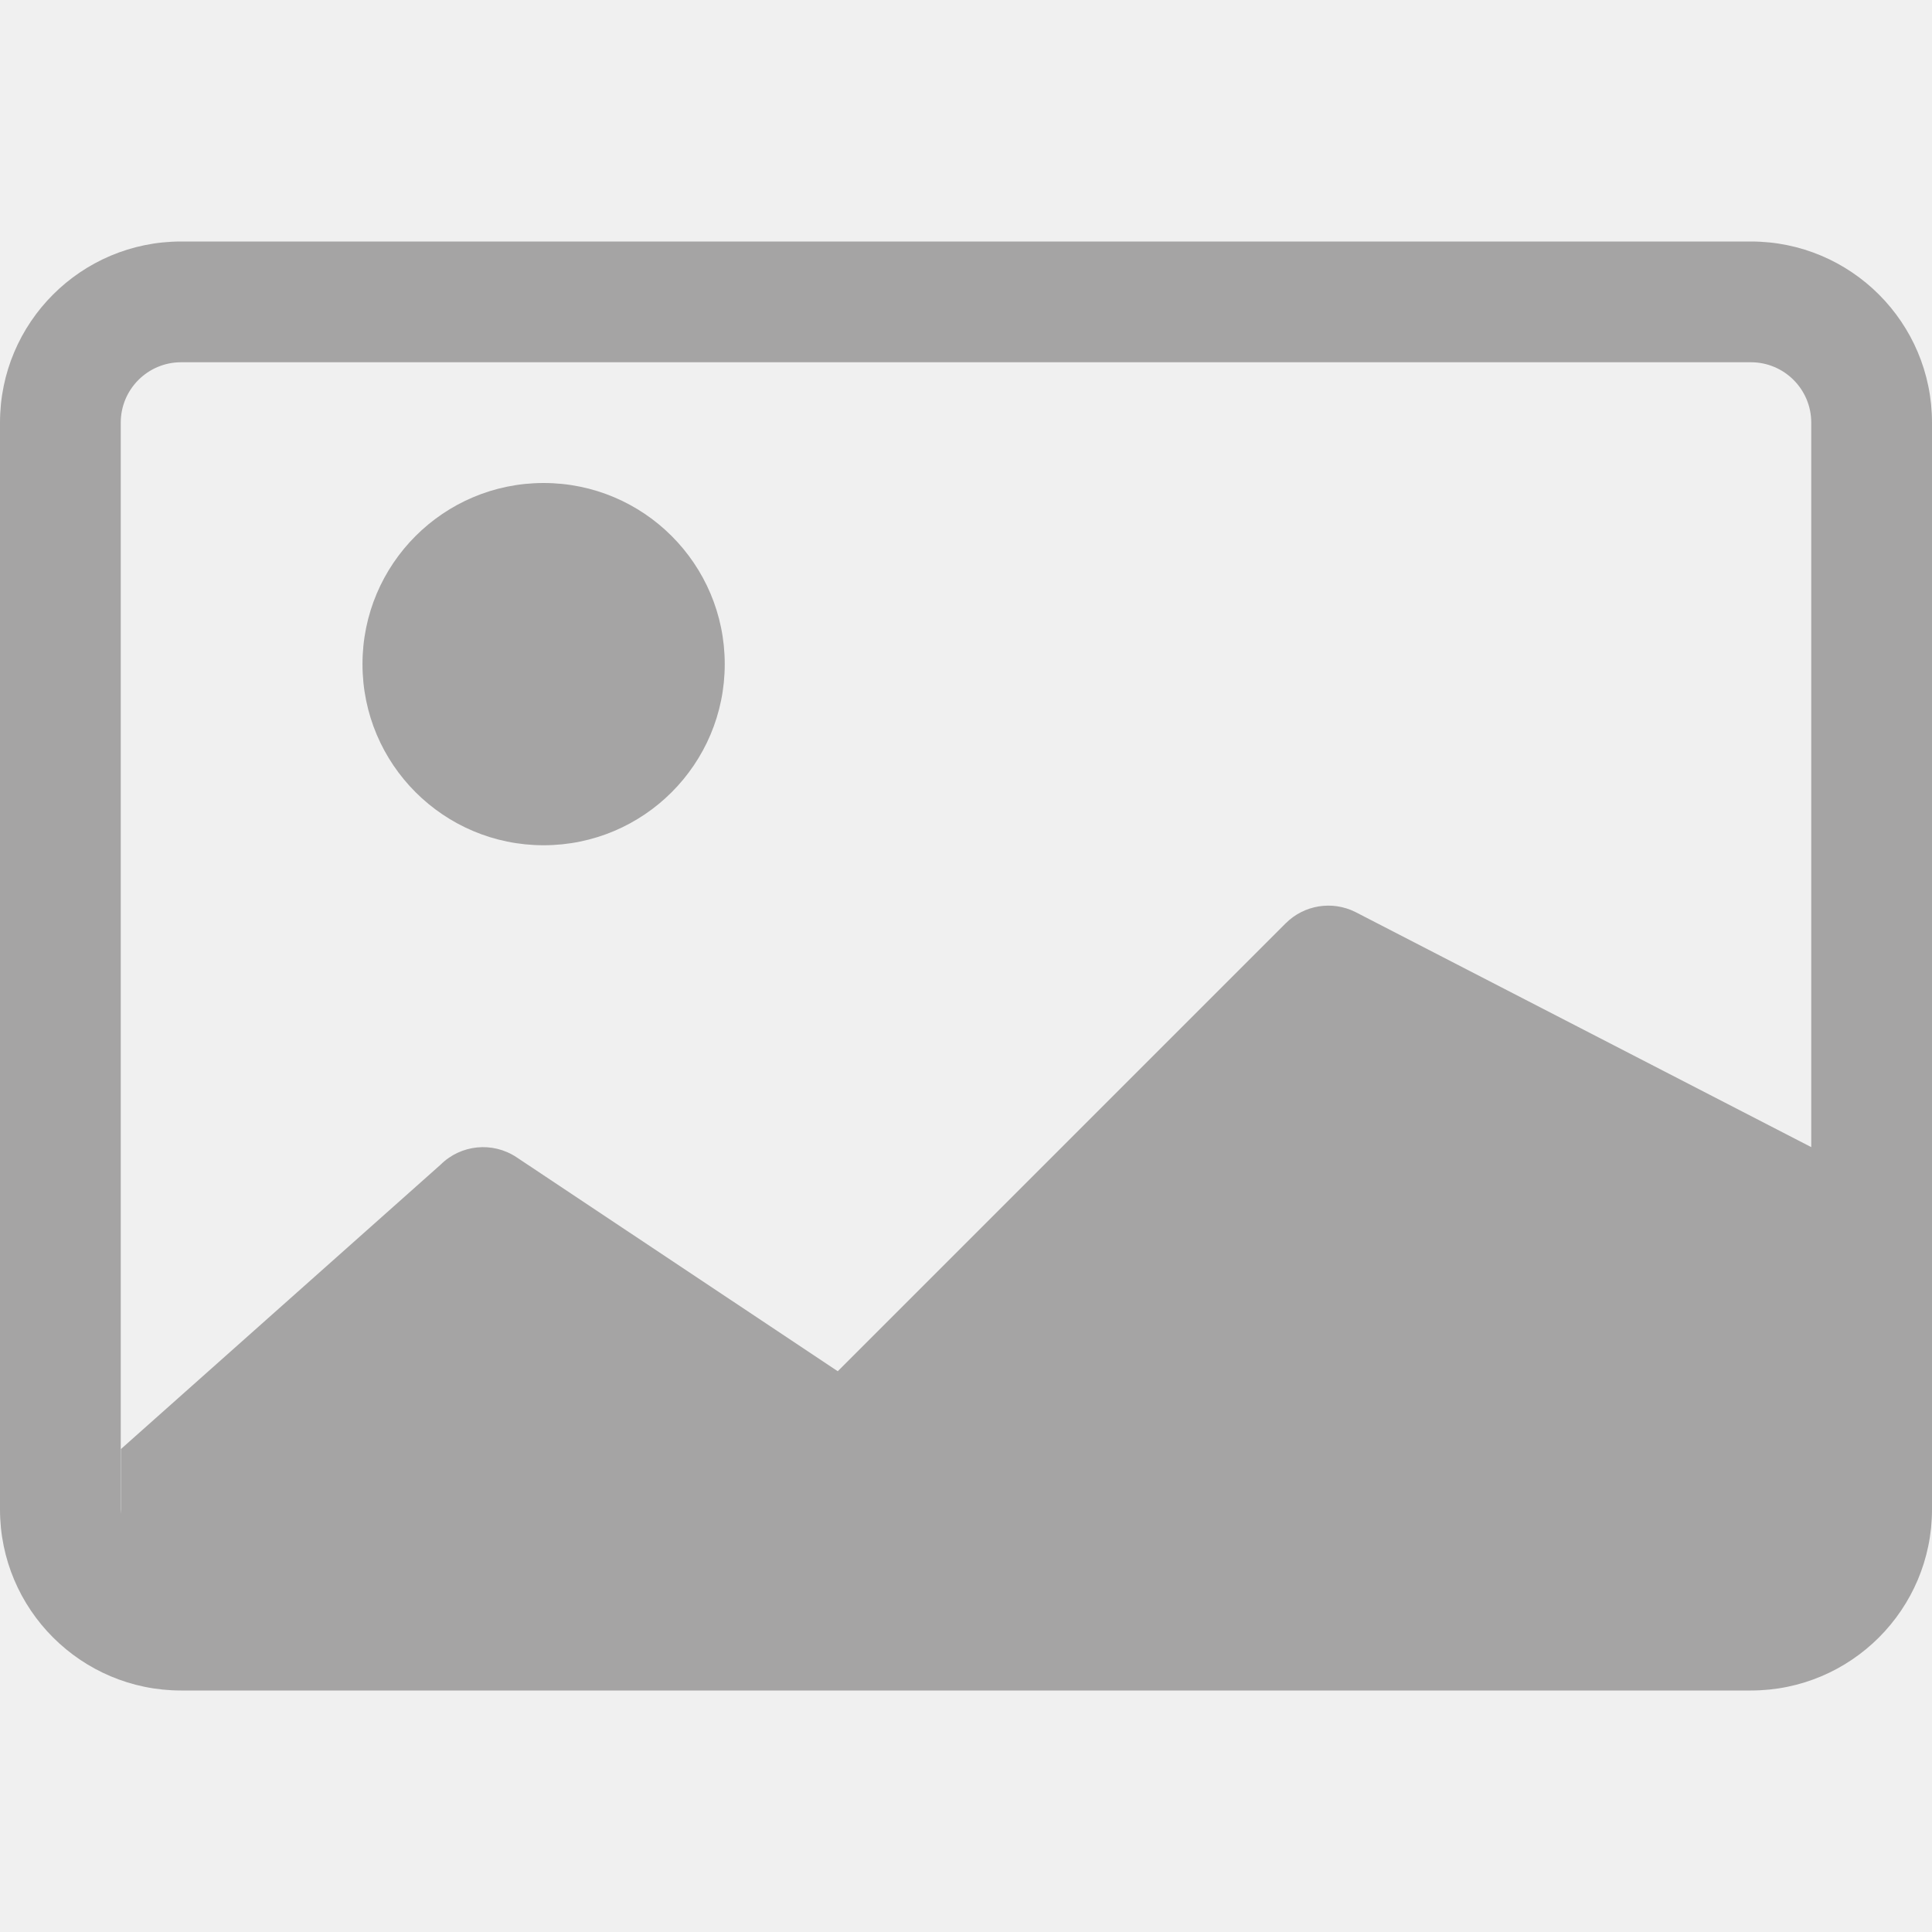
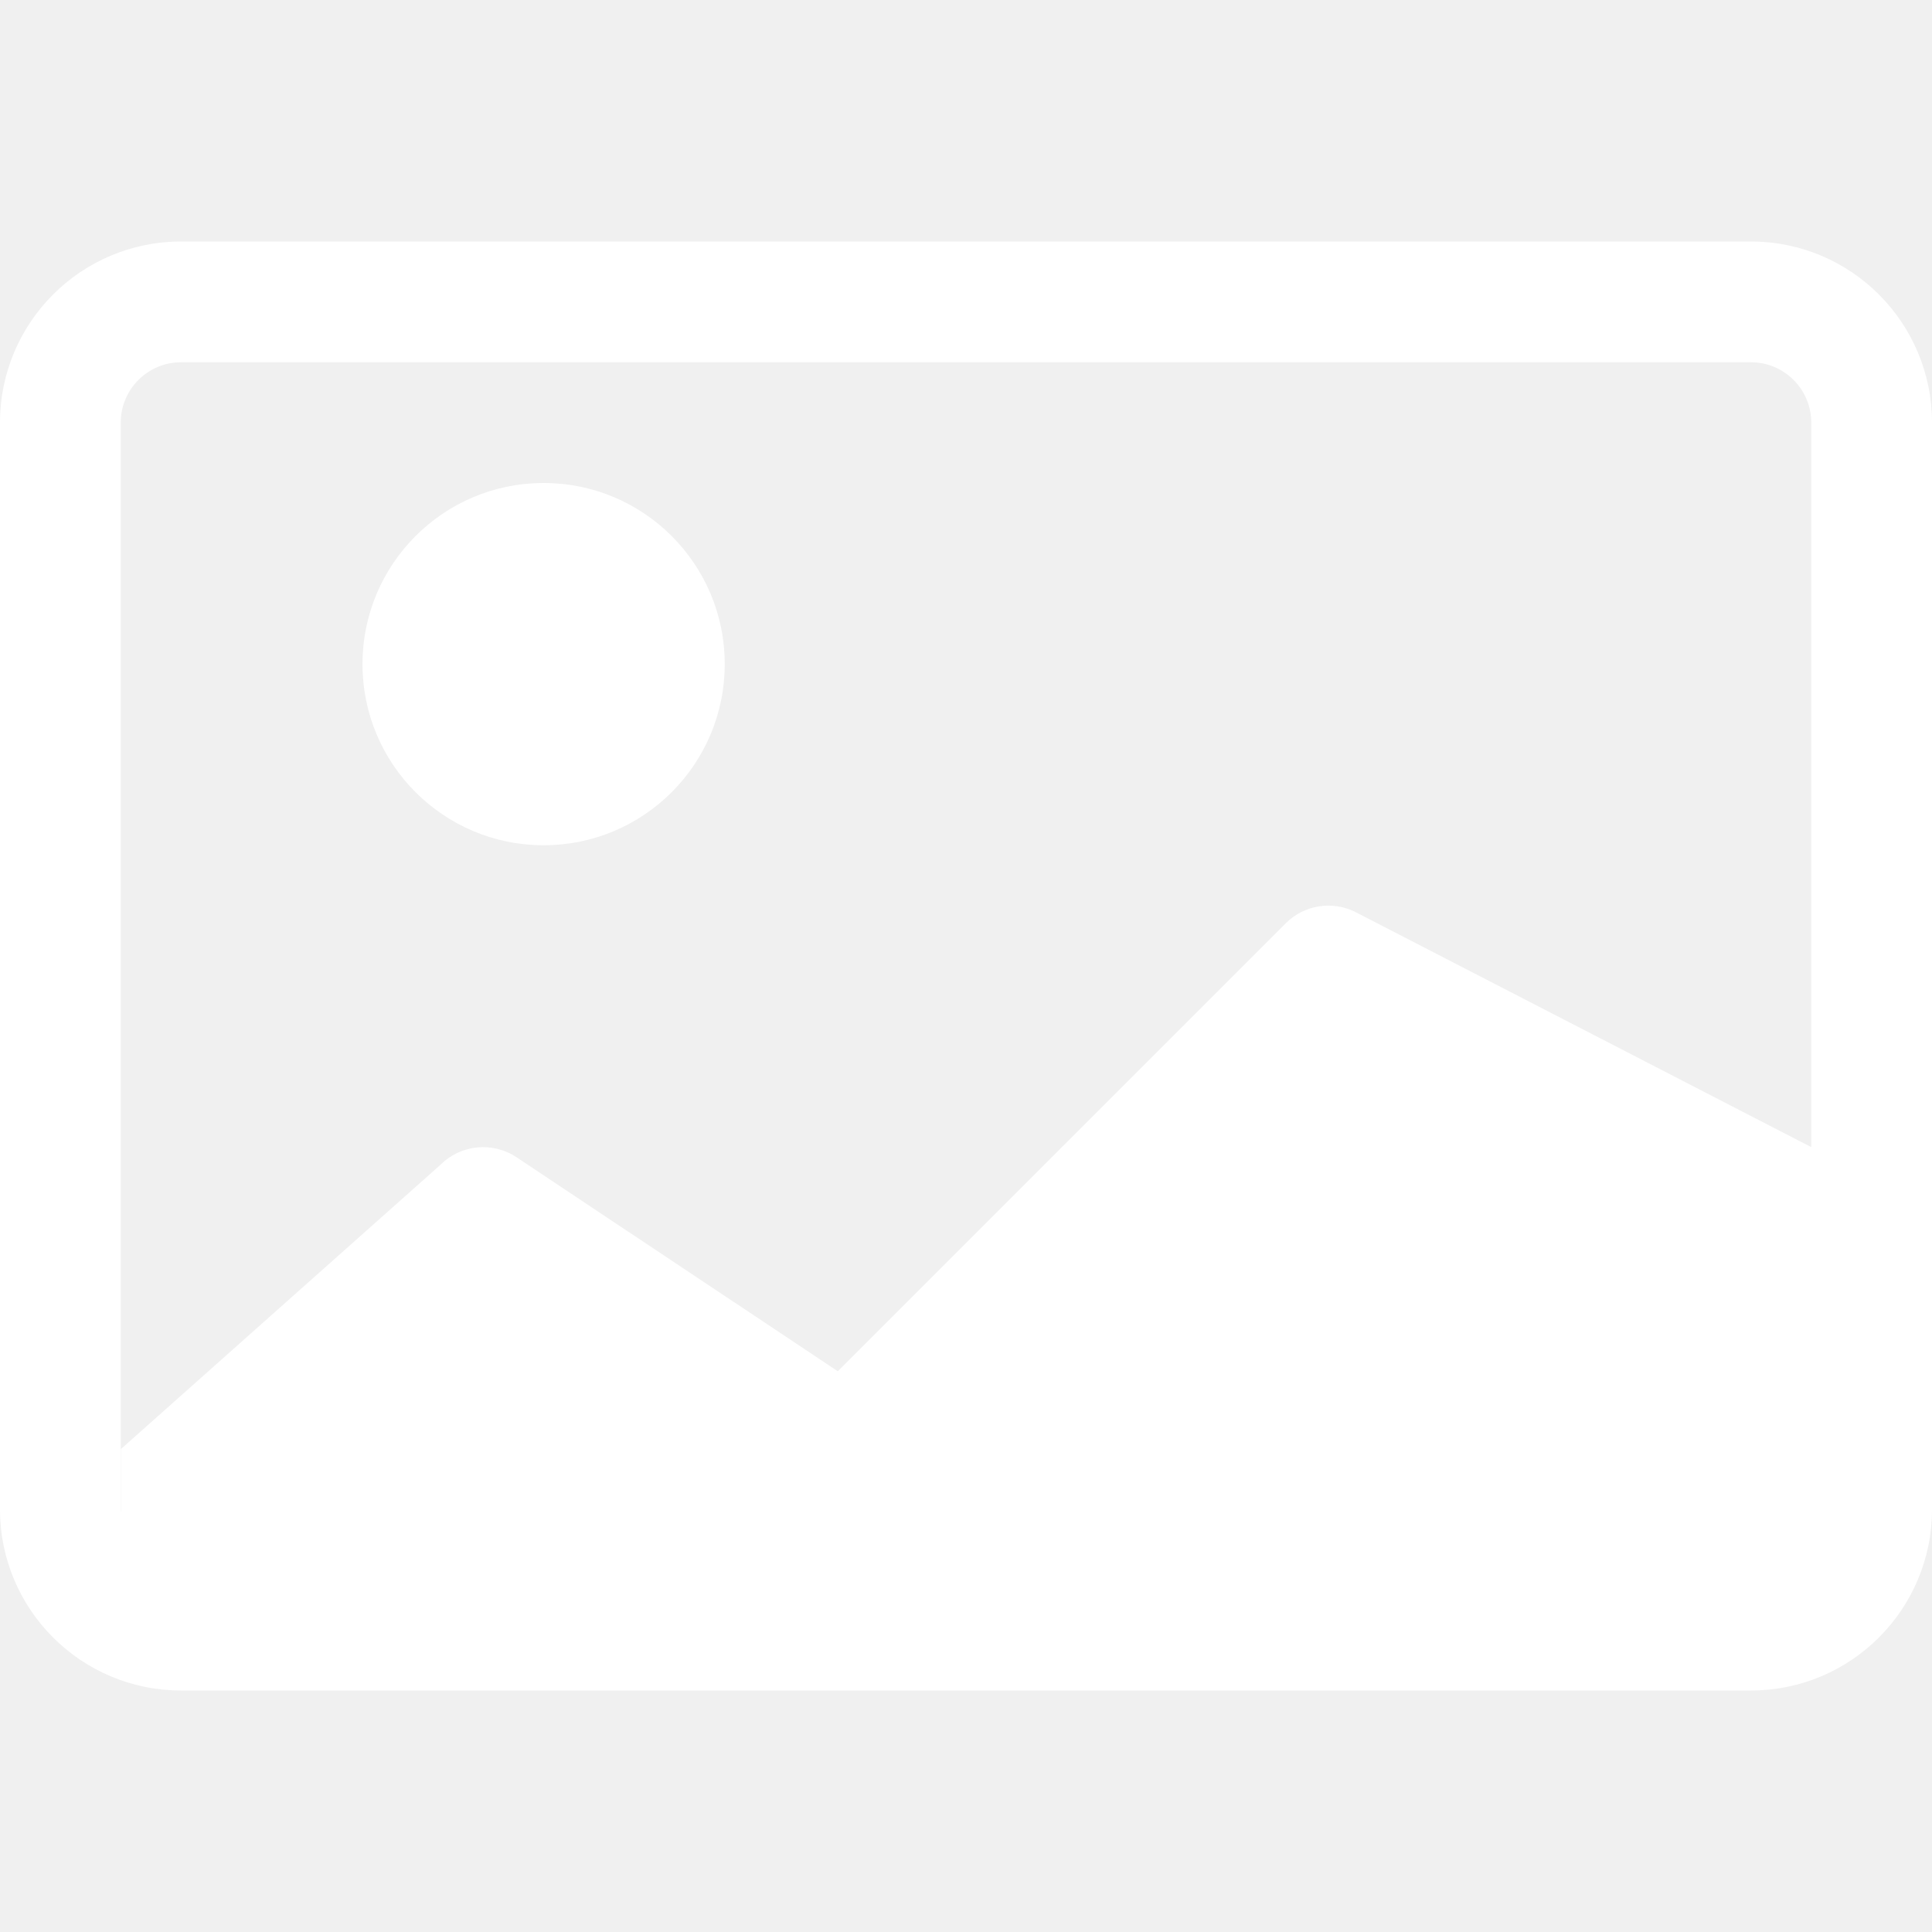
- <svg xmlns="http://www.w3.org/2000/svg" width="16" height="16" color="#a5a4a4" fill="currentColor" class="bi bi-card-image" viewBox="0 0 16 16">
+ <svg xmlns="http://www.w3.org/2000/svg" width="16" height="16" fill="white" class="bi bi-card-image" viewBox="0 0 16 16">
  <path d="M6.002 5.5a1.5 1.5 0 1 1-3 0 1.5 1.5 0 0 1 3 0z" />
  <path d="M1.5 2A1.5 1.5 0 0 0 0 3.5v9A1.5 1.5 0 0 0 1.5 14h13a1.5 1.5 0 0 0 1.5-1.5v-9A1.5 1.5 0 0 0 14.5 2h-13zm13 1a.5.5 0 0 1 .5.5v6l-3.775-1.947a.5.5 0 0 0-.577.093l-3.71 3.71-2.66-1.772a.5.5 0 0 0-.63.062L1.002 12v.54A.505.505 0 0 1 1 12.5v-9a.5.5 0 0 1 .5-.5h13z" />
</svg>
